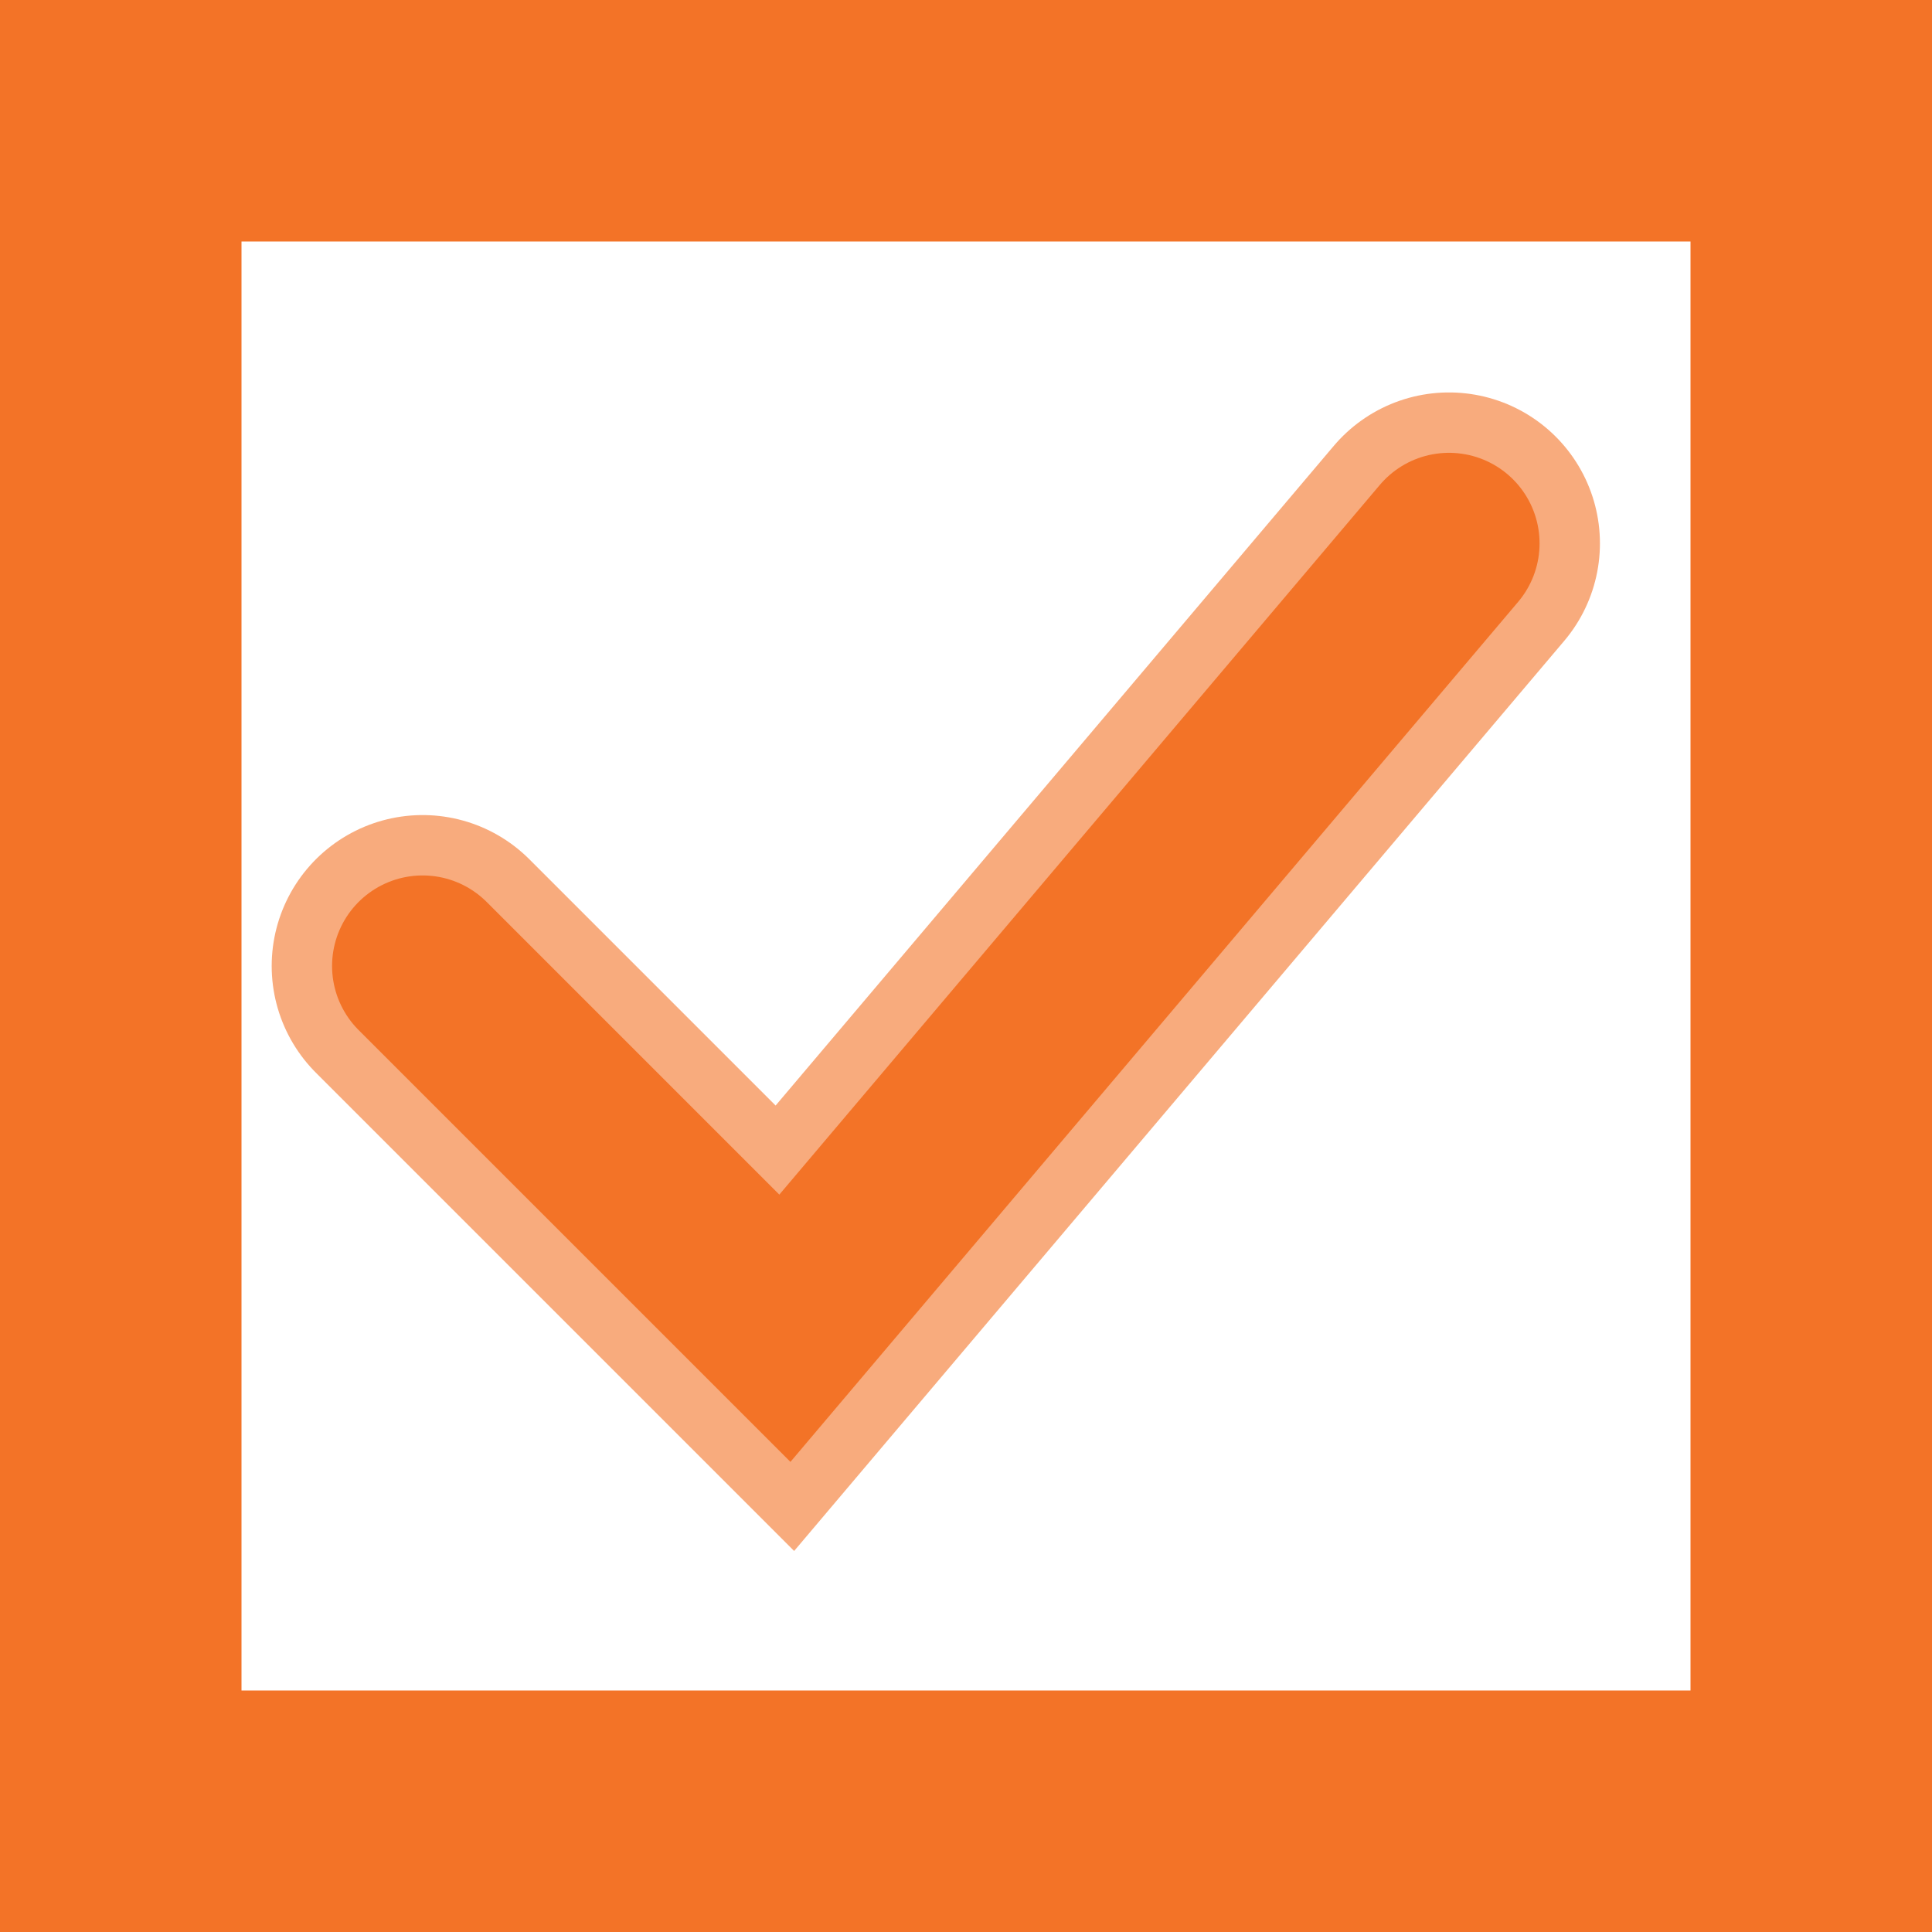
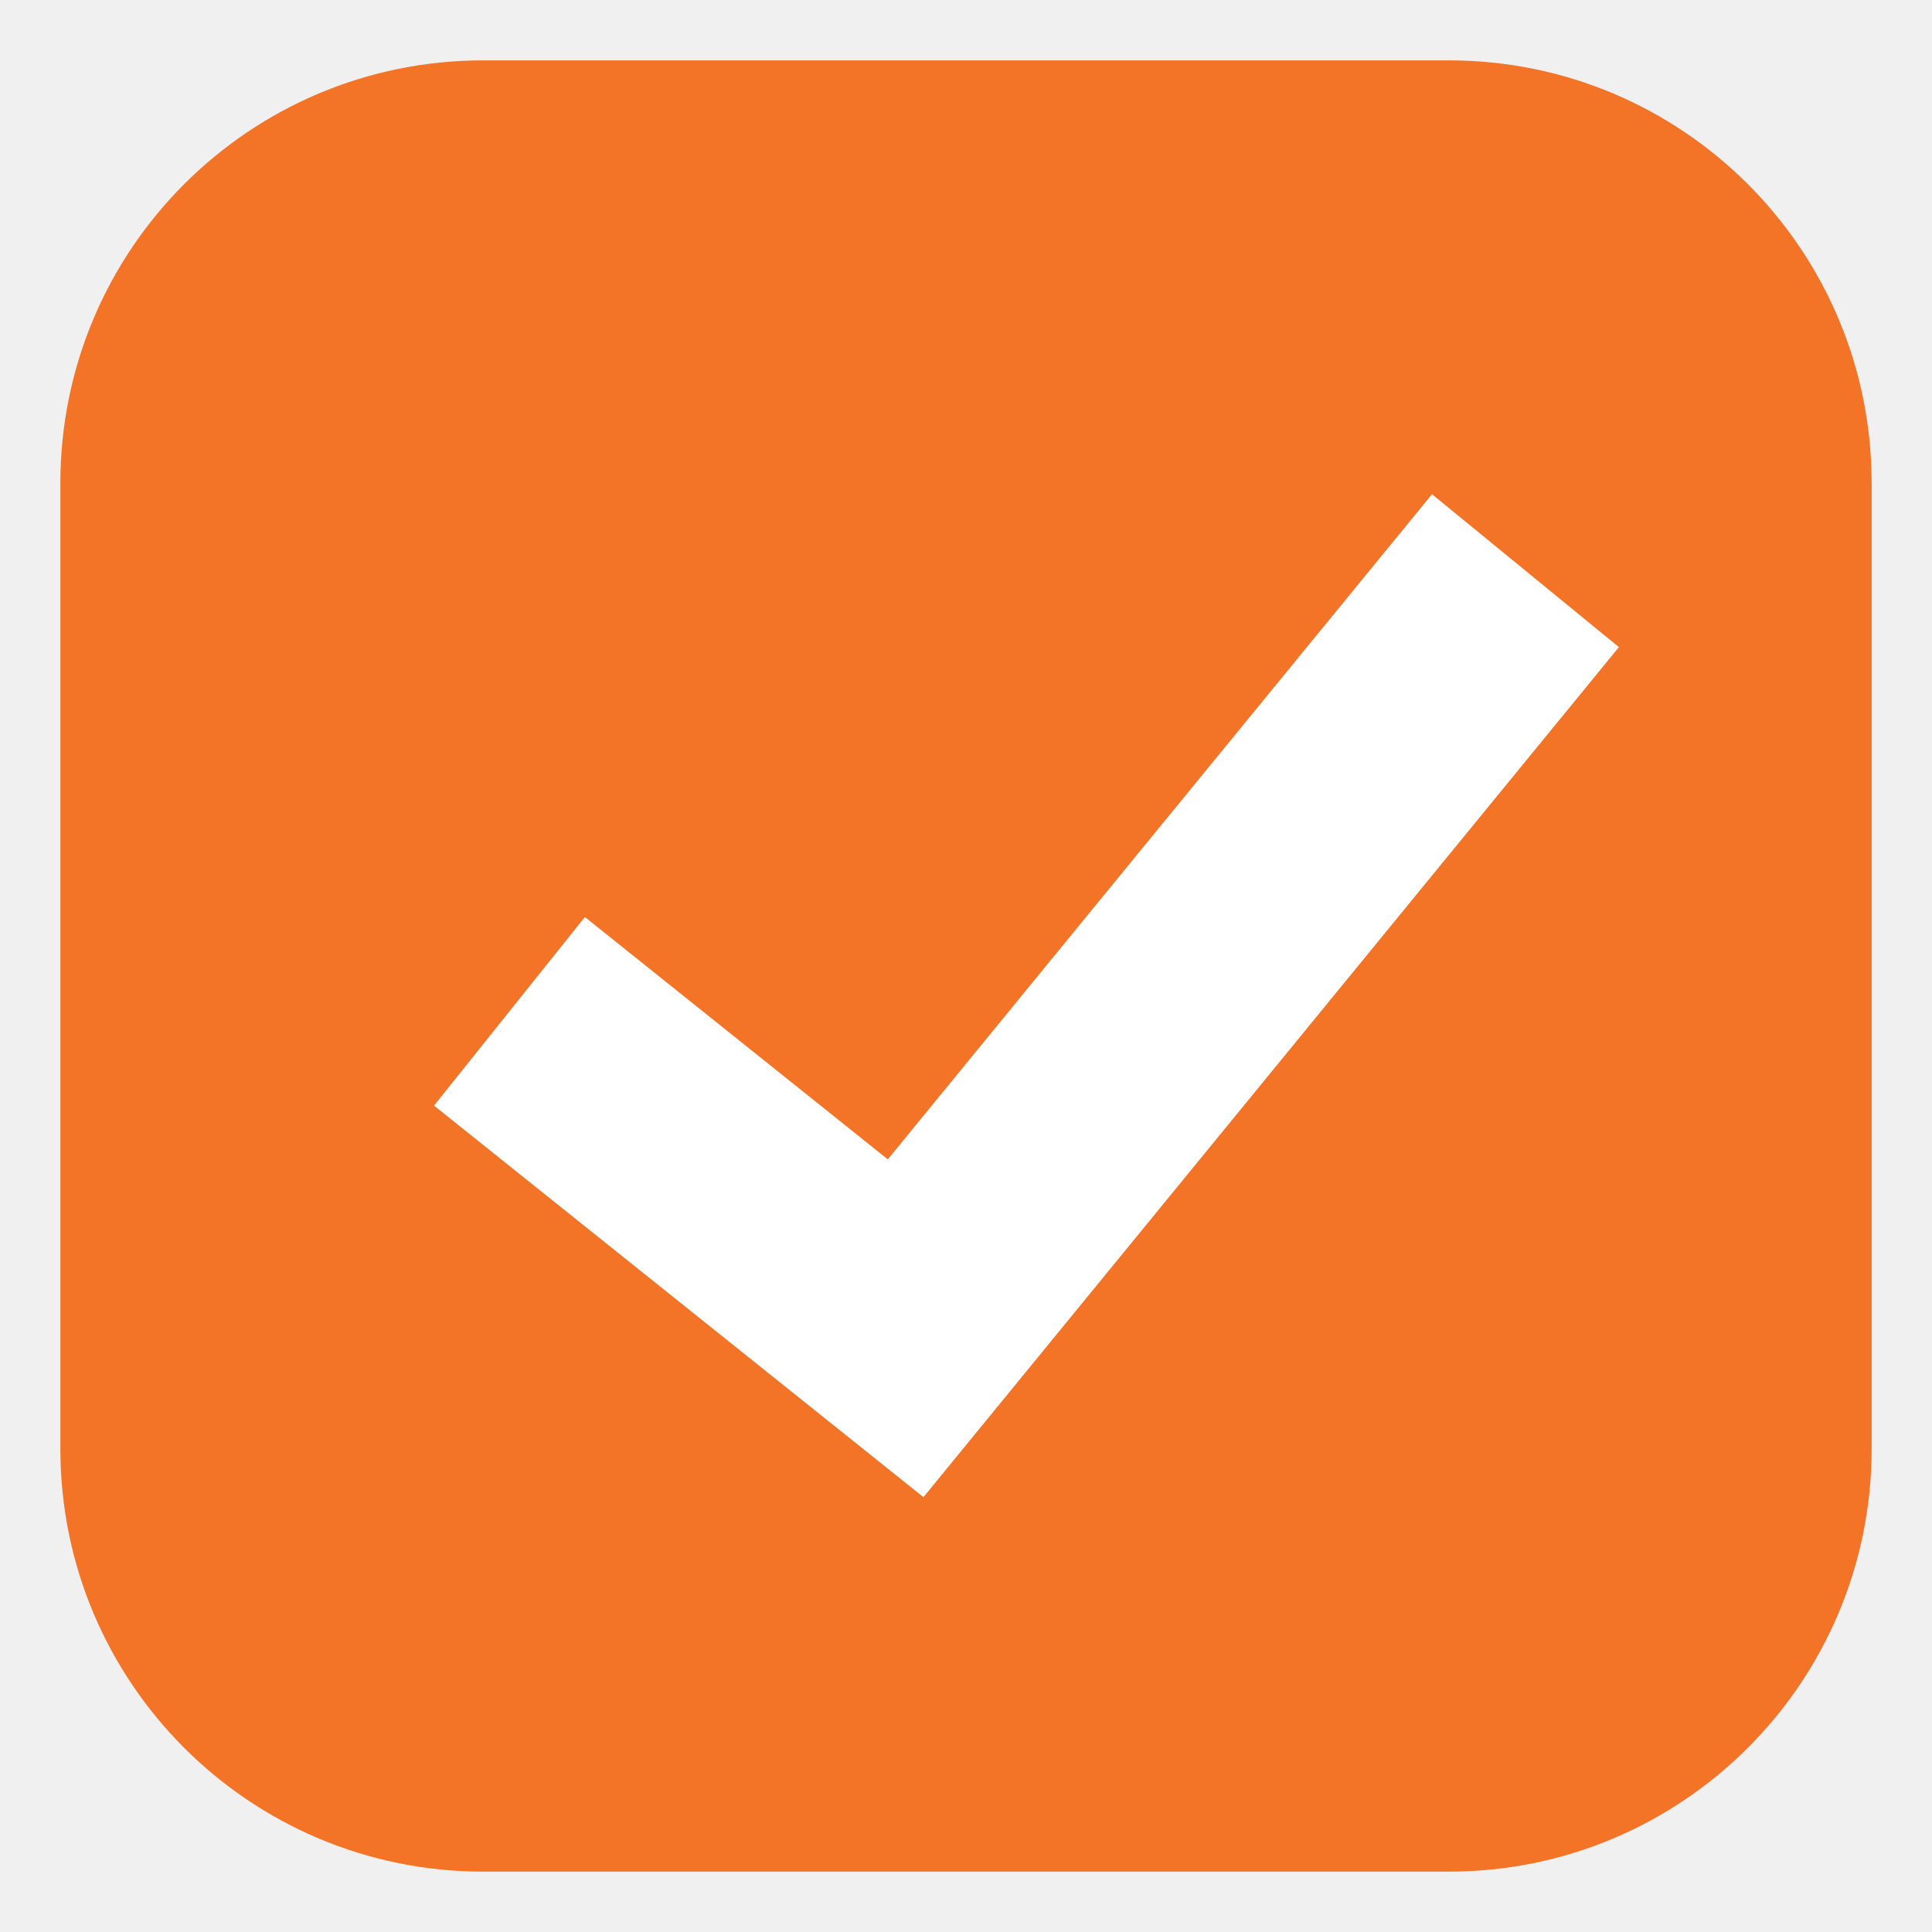
<svg xmlns="http://www.w3.org/2000/svg" width="16" height="16">
-   <rect x="1" y="1" width="14" height="14" fill="#fff" stroke="#f37327" stroke-width="2px" />
-   <polyline points="3.5 8,6.5 11,12 4.5" stroke="#f37327" stroke-width="2.5" stroke-opacity="0.6" stroke-linecap="round" fill="transparent" />
-   <polyline points="3.5 8,6.5 11,12 4.5" stroke="#f37327" stroke-width="1.5" stroke-linecap="round" fill="transparent" />
+   <rect x="1" y="1" width="14" height="14" fill="rgba(243, 115, 39, 1)" stroke="rgba(243, 115, 39, 1)" stroke-width="1px" rx="3" ry="3" />
+   <polyline points="5 9,7.5 11,12 5.5" stroke="white" stroke-width="2" stroke-linecap="square" fill="transparent" />
</svg>
